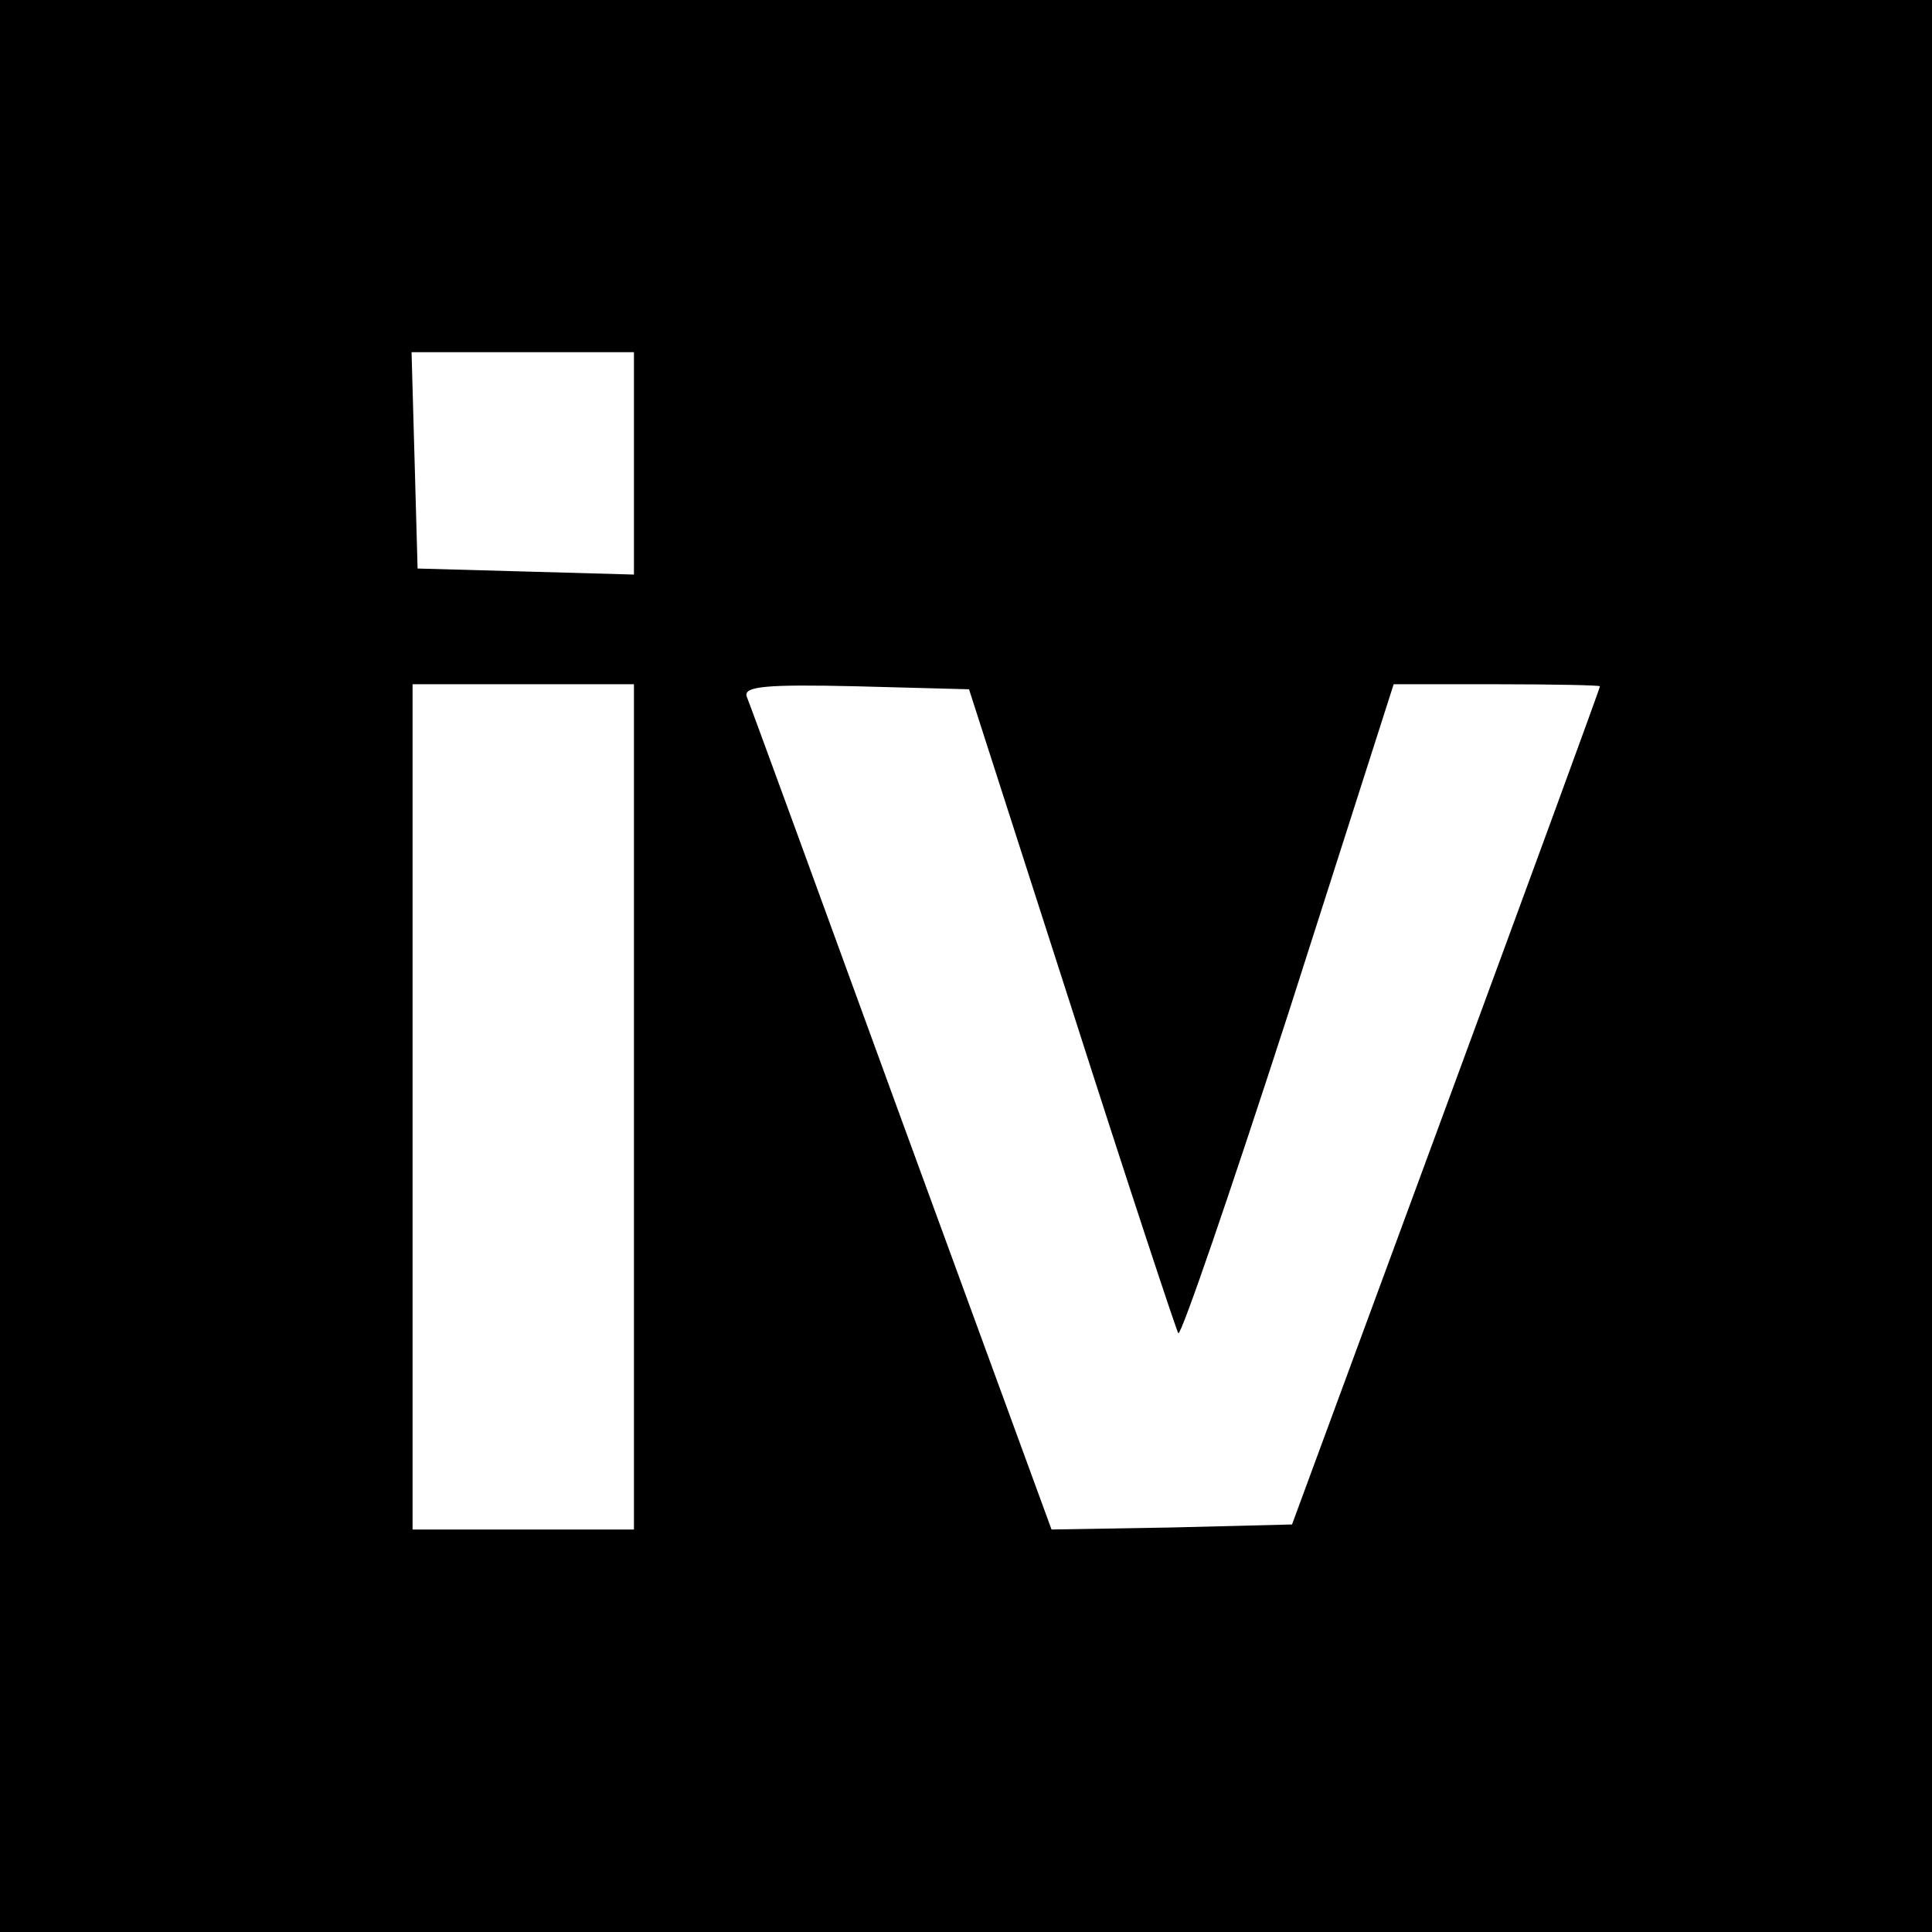
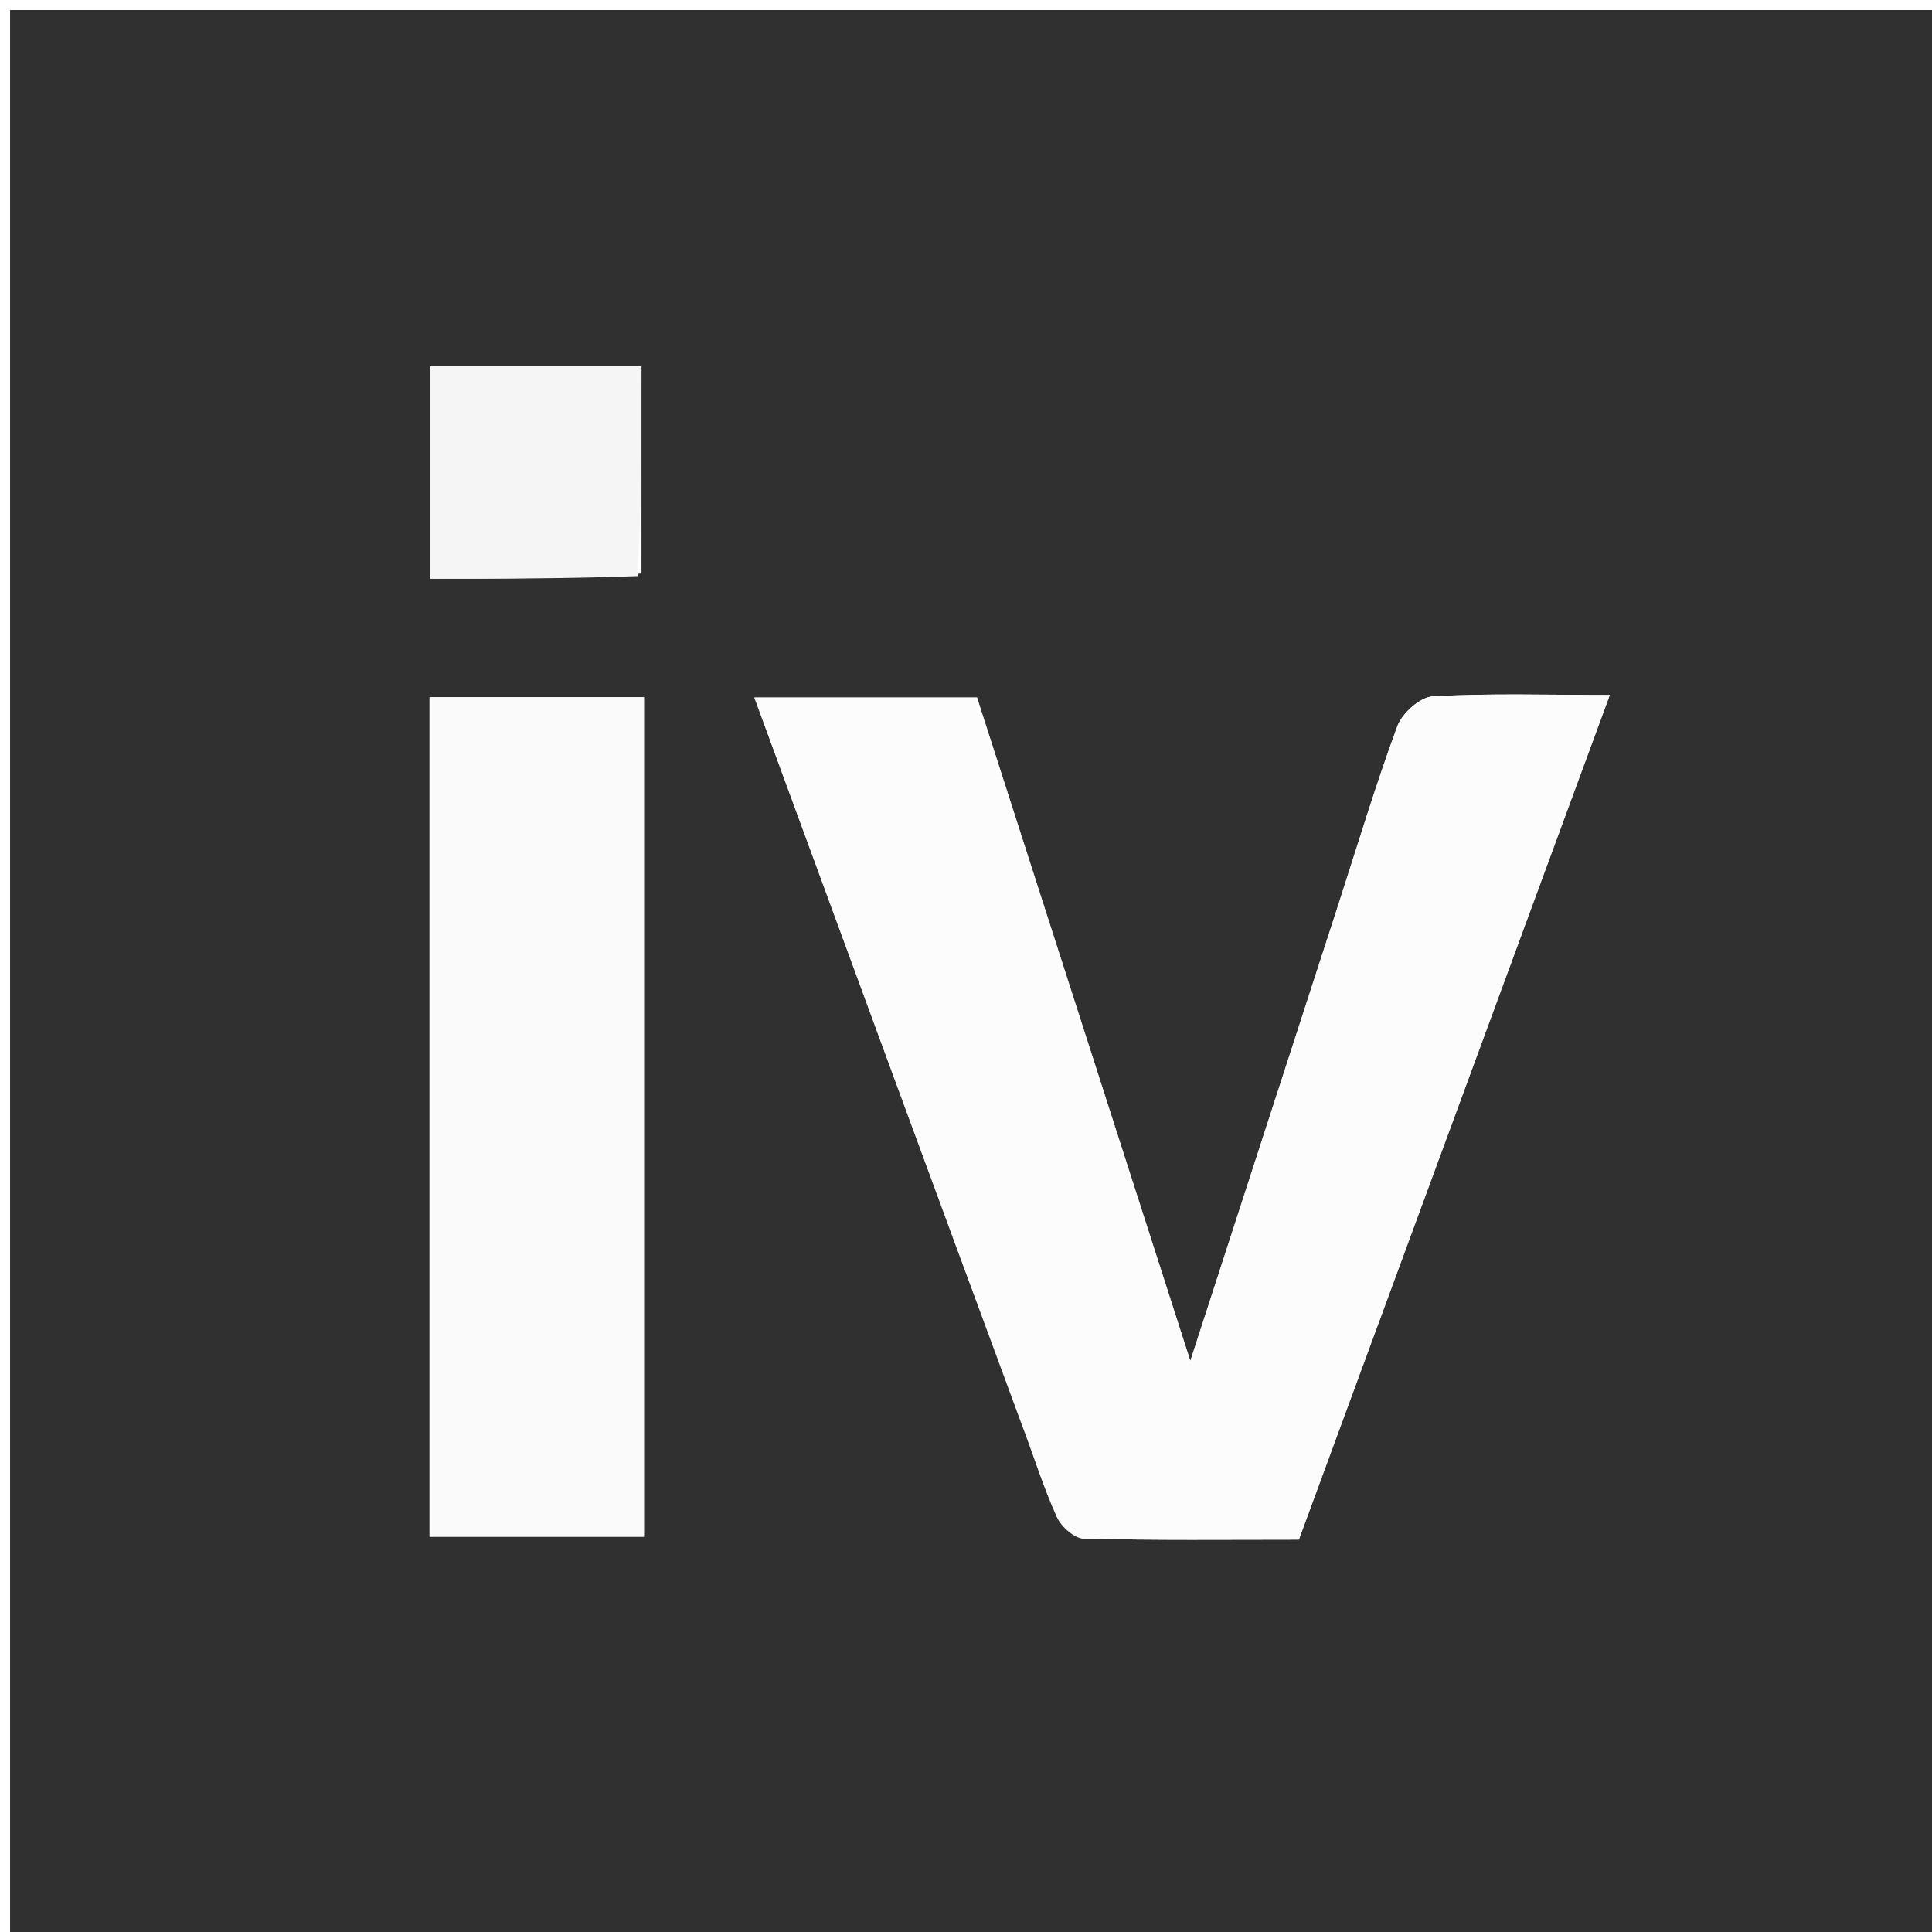
- <svg xmlns="http://www.w3.org/2000/svg" version="1.0" width="192pt" height="192pt" viewBox="0 0 192 192" preserveAspectRatio="xMidYMid meet">
-   <g transform="translate(0,192) scale(0.1,-0.1)" fill="#000000" stroke="none">
-     <path d="M0 960 l0 -960 960 0 960 0 0 960 0 960 -960 0 -960 0 0 -960z m630 500 l0 -111 -107 3 -108 3 -3 108 -3 107 111 0 110 0 0 -110z m0 -640 l0 -420 -110 0 -110 0 0 420 0 420 110 0 110 0 0 -420z m435 98 c56 -175 104 -320 106 -323 3 -2 52 141 110 320 l104 325 103 0 c56 0 102 -1 102 -2 0 -2 -69 -190 -153 -418 l-153 -415 -120 -3 -119 -2 -149 407 c-82 225 -151 414 -154 421 -3 10 20 12 108 10 l113 -3 102 -317z" />
-   </g>
+ <svg xmlns="http://www.w3.org/2000/svg" version="1.1" id="Layer_1" x="0px" y="0px" width="100%" viewBox="0 0 192 192" enable-background="new 0 0 192 192" xml:space="preserve">
+   <path fill="#303030" opacity="1" stroke="none" d=" M89,193   C59.333,193 30.167,193 1,193   C1,129 1,65 1,1   C65,1 129,1 193,1   C193,65 193,129 193,193   C158.5,193 124,193 89,193  M101.706,141.89   C102.789,144.855 103.736,147.882 105.032,150.751   C105.464,151.709 106.776,152.88 107.712,152.903   C114.813,153.083 121.922,153.002 129.078,153.002   C139.435,124.869 149.629,97.181 159.979,69.068   C153.689,69.068 148.026,68.888 142.39,69.207   C141.132,69.278 139.35,70.871 138.874,72.157   C136.686,78.073 134.878,84.129 132.93,90.135   C128.198,104.726 123.464,119.317 118.294,135.255   C110.918,112.317 103.971,90.714 97.092,69.322   C89.542,69.322 82.47,69.322 74.97,69.322   C83.854,93.519 92.605,117.354 101.706,141.89  M63.995,104.5   C63.995,92.749 63.995,80.999 63.995,69.289   C56.485,69.289 49.709,69.289 42.69,69.289   C42.69,97.252 42.69,124.988 42.69,152.713   C49.905,152.713 56.819,152.713 63.995,152.713   C63.995,136.778 63.995,121.139 63.995,104.5  M63.749,56.995   C63.749,50.116 63.749,43.237 63.749,36.41   C56.494,36.41 49.639,36.41 42.768,36.41   C42.768,43.598 42.768,50.447 42.768,57.507   C49.766,57.507 56.371,57.507 63.749,56.995  z" />
+   <path fill="#FCFCFC" opacity="1" stroke="none" d=" M101.531,141.539   C92.605,117.354 83.854,93.519 74.97,69.322   C82.47,69.322 89.542,69.322 97.092,69.322   C103.971,90.714 110.918,112.317 118.294,135.255   C123.464,119.317 128.198,104.726 132.93,90.135   C134.878,84.129 136.686,78.073 138.874,72.157   C139.35,70.871 141.132,69.278 142.39,69.207   C148.026,68.888 153.689,69.068 159.979,69.068   C149.629,97.181 139.435,124.869 129.078,153.002   C121.922,153.002 114.813,153.083 107.712,152.903   C106.776,152.88 105.464,151.709 105.032,150.751   C103.736,147.882 102.789,144.855 101.531,141.539  z" />
+   <path fill="#FAFAFA" opacity="1" stroke="none" d=" M63.995,105   C63.995,121.139 63.995,136.778 63.995,152.713   C56.819,152.713 49.905,152.713 42.69,152.713   C42.69,124.988 42.69,97.252 42.69,69.289   C49.709,69.289 56.485,69.289 63.995,69.289   C63.995,80.999 63.995,92.749 63.995,105  z" />
+   <path fill="#F5F5F5" opacity="1" stroke="none" d=" M63.363,57.251   C56.371,57.507 49.766,57.507 42.768,57.507   C42.768,50.447 42.768,43.598 42.768,36.41   C49.639,36.41 56.494,36.41 63.749,36.41   C63.749,43.237 63.749,50.116 63.363,57.251  z" />
</svg>
